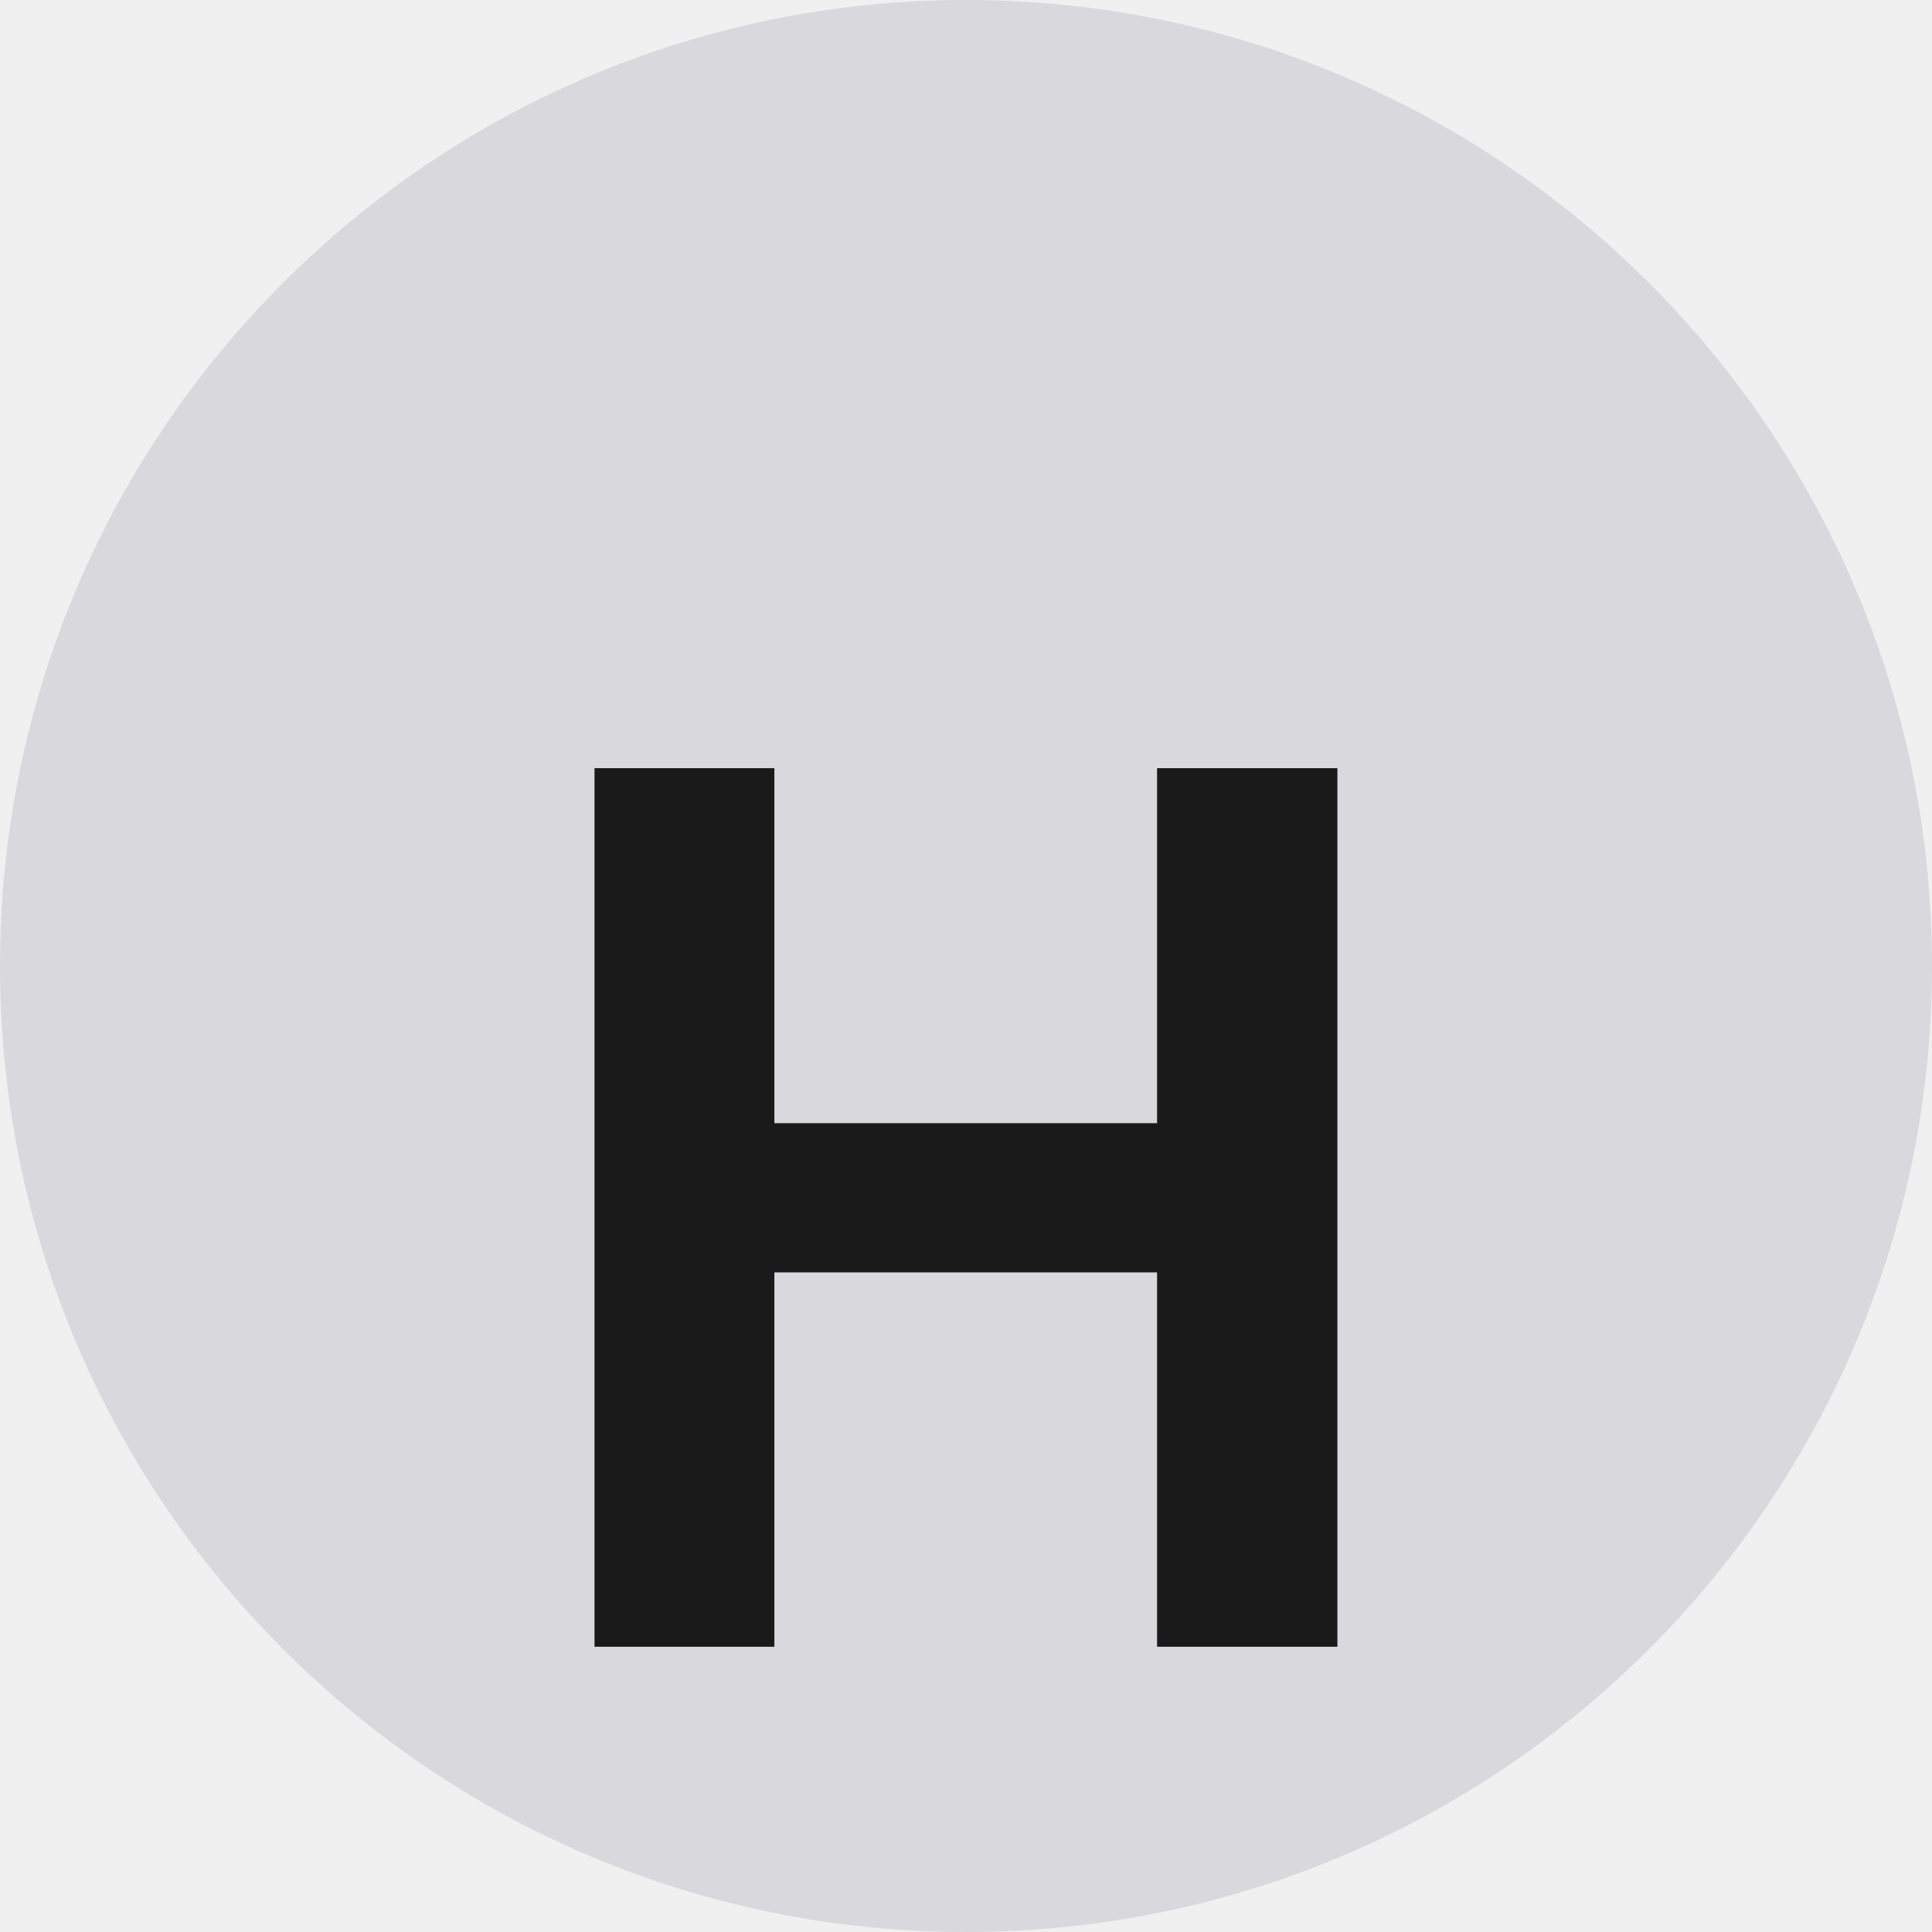
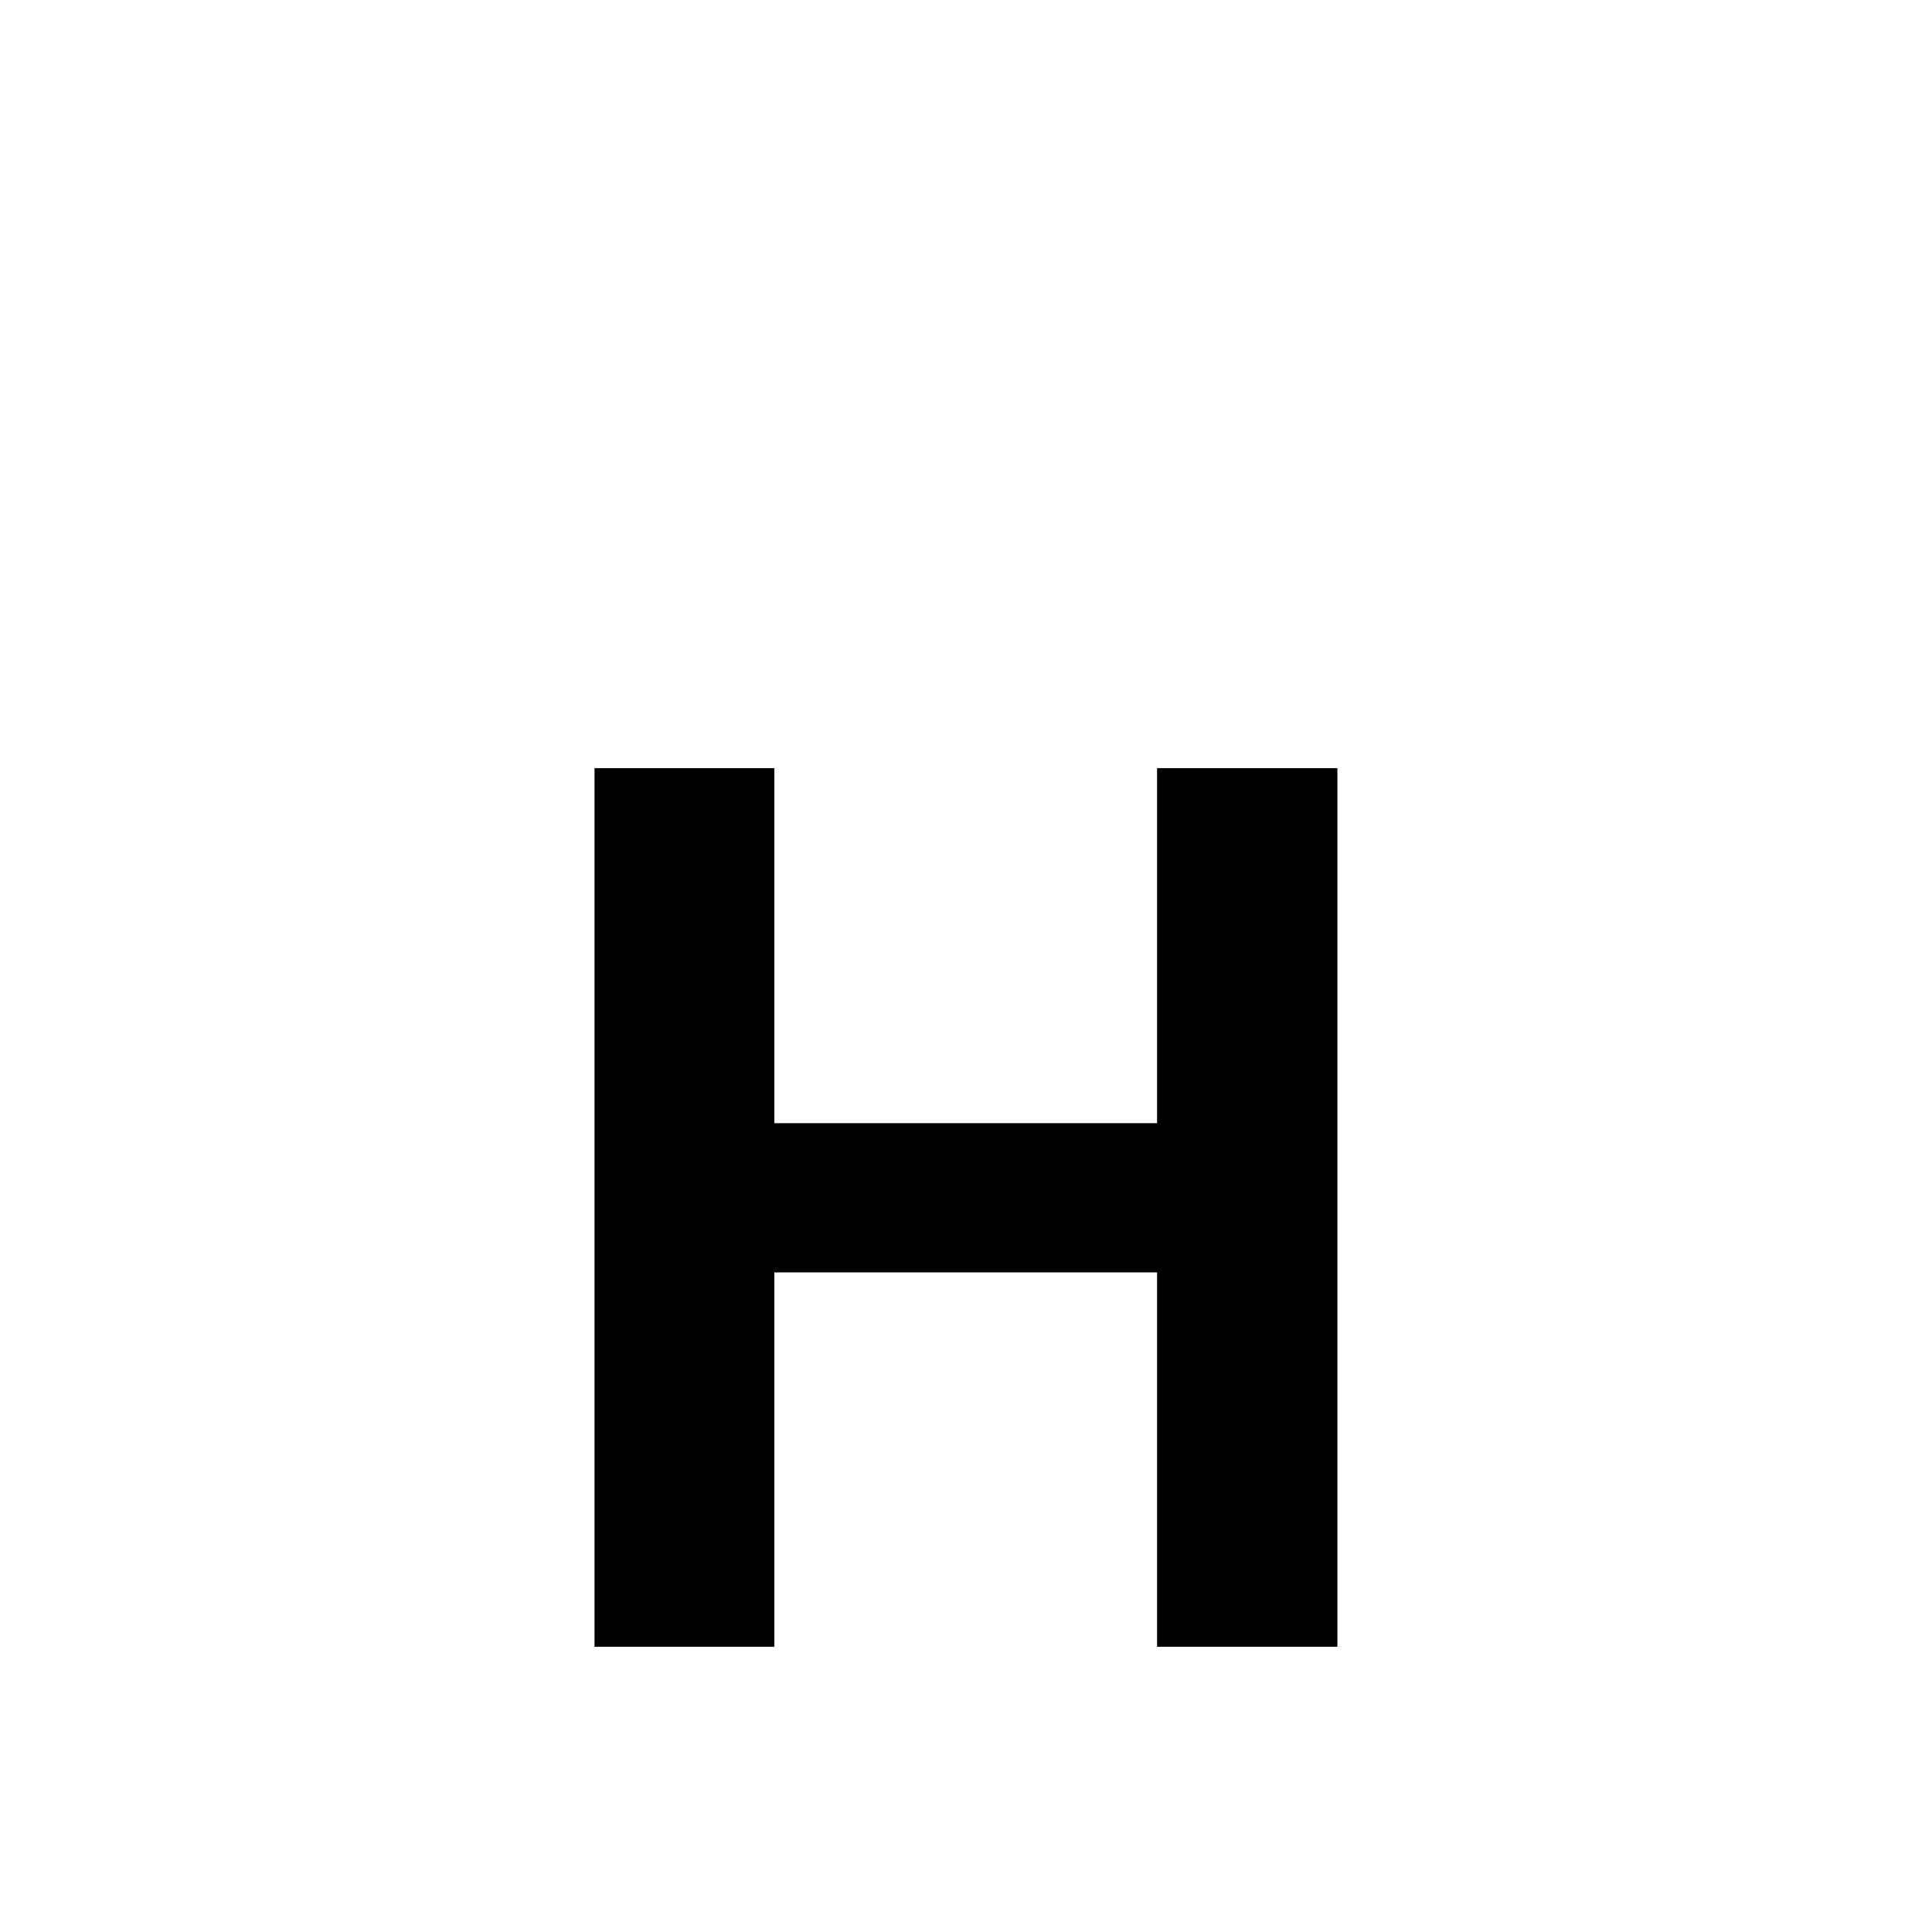
<svg xmlns="http://www.w3.org/2000/svg" width="192" height="192" viewBox="0 0 192 192" fill="none">
-   <defs>
-     <linearGradient id="silverGradient192" x1="0%" y1="0%" x2="100%" y2="100%">
-       <stop offset="0%" style="stop-color:#D9D9DC;stop-opacity:1" />
-       <stop offset="100%" style="stop-color:#D9D9DC;stop-opacity:1" />
-     </linearGradient>
-   </defs>
-   <circle cx="96" cy="96" r="96" fill="url(#silverGradient192)" />
-   <text x="96" y="120" font-family="system-ui, -apple-system, sans-serif" font-size="120" font-weight="700" fill="#1A1A1A" text-anchor="middle" dominant-baseline="central">H</text>
+   <rect width="192" height="192" fill="white" />
+   <text x="96" y="120" font-family="system-ui, -apple-system, sans-serif" font-size="120" font-weight="700" fill="#000000" text-anchor="middle" dominant-baseline="central">H</text>
</svg>
